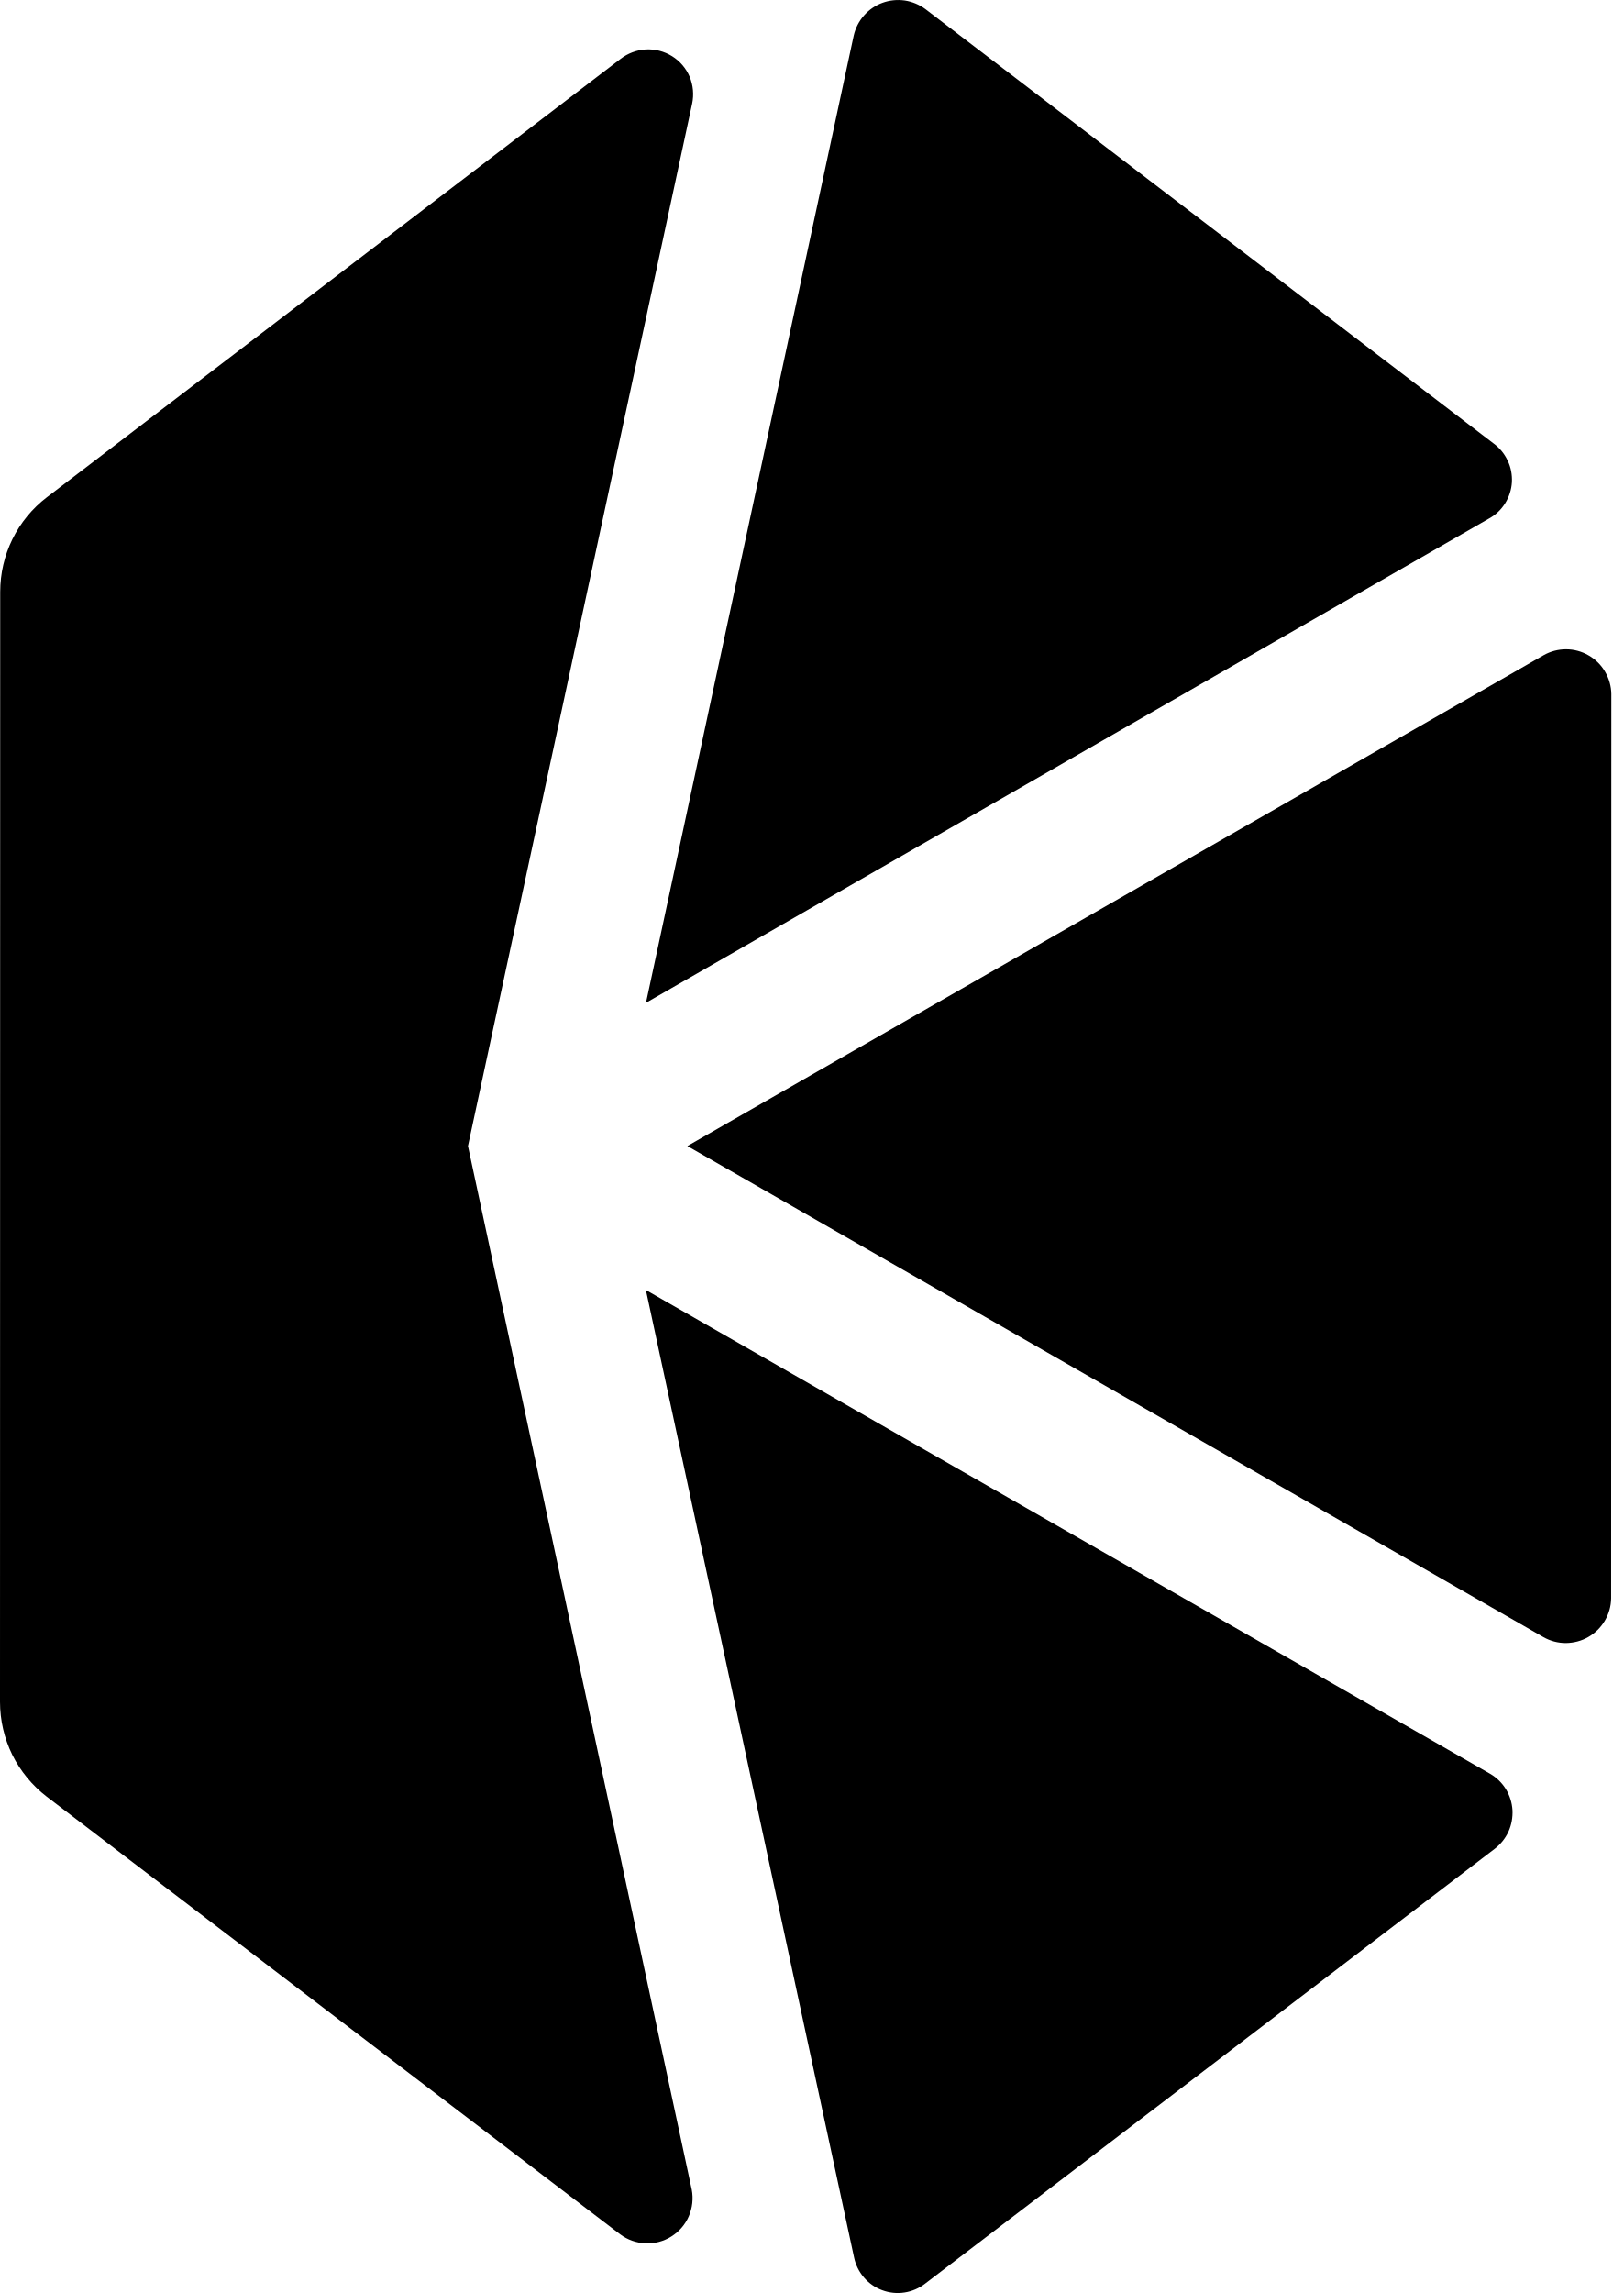
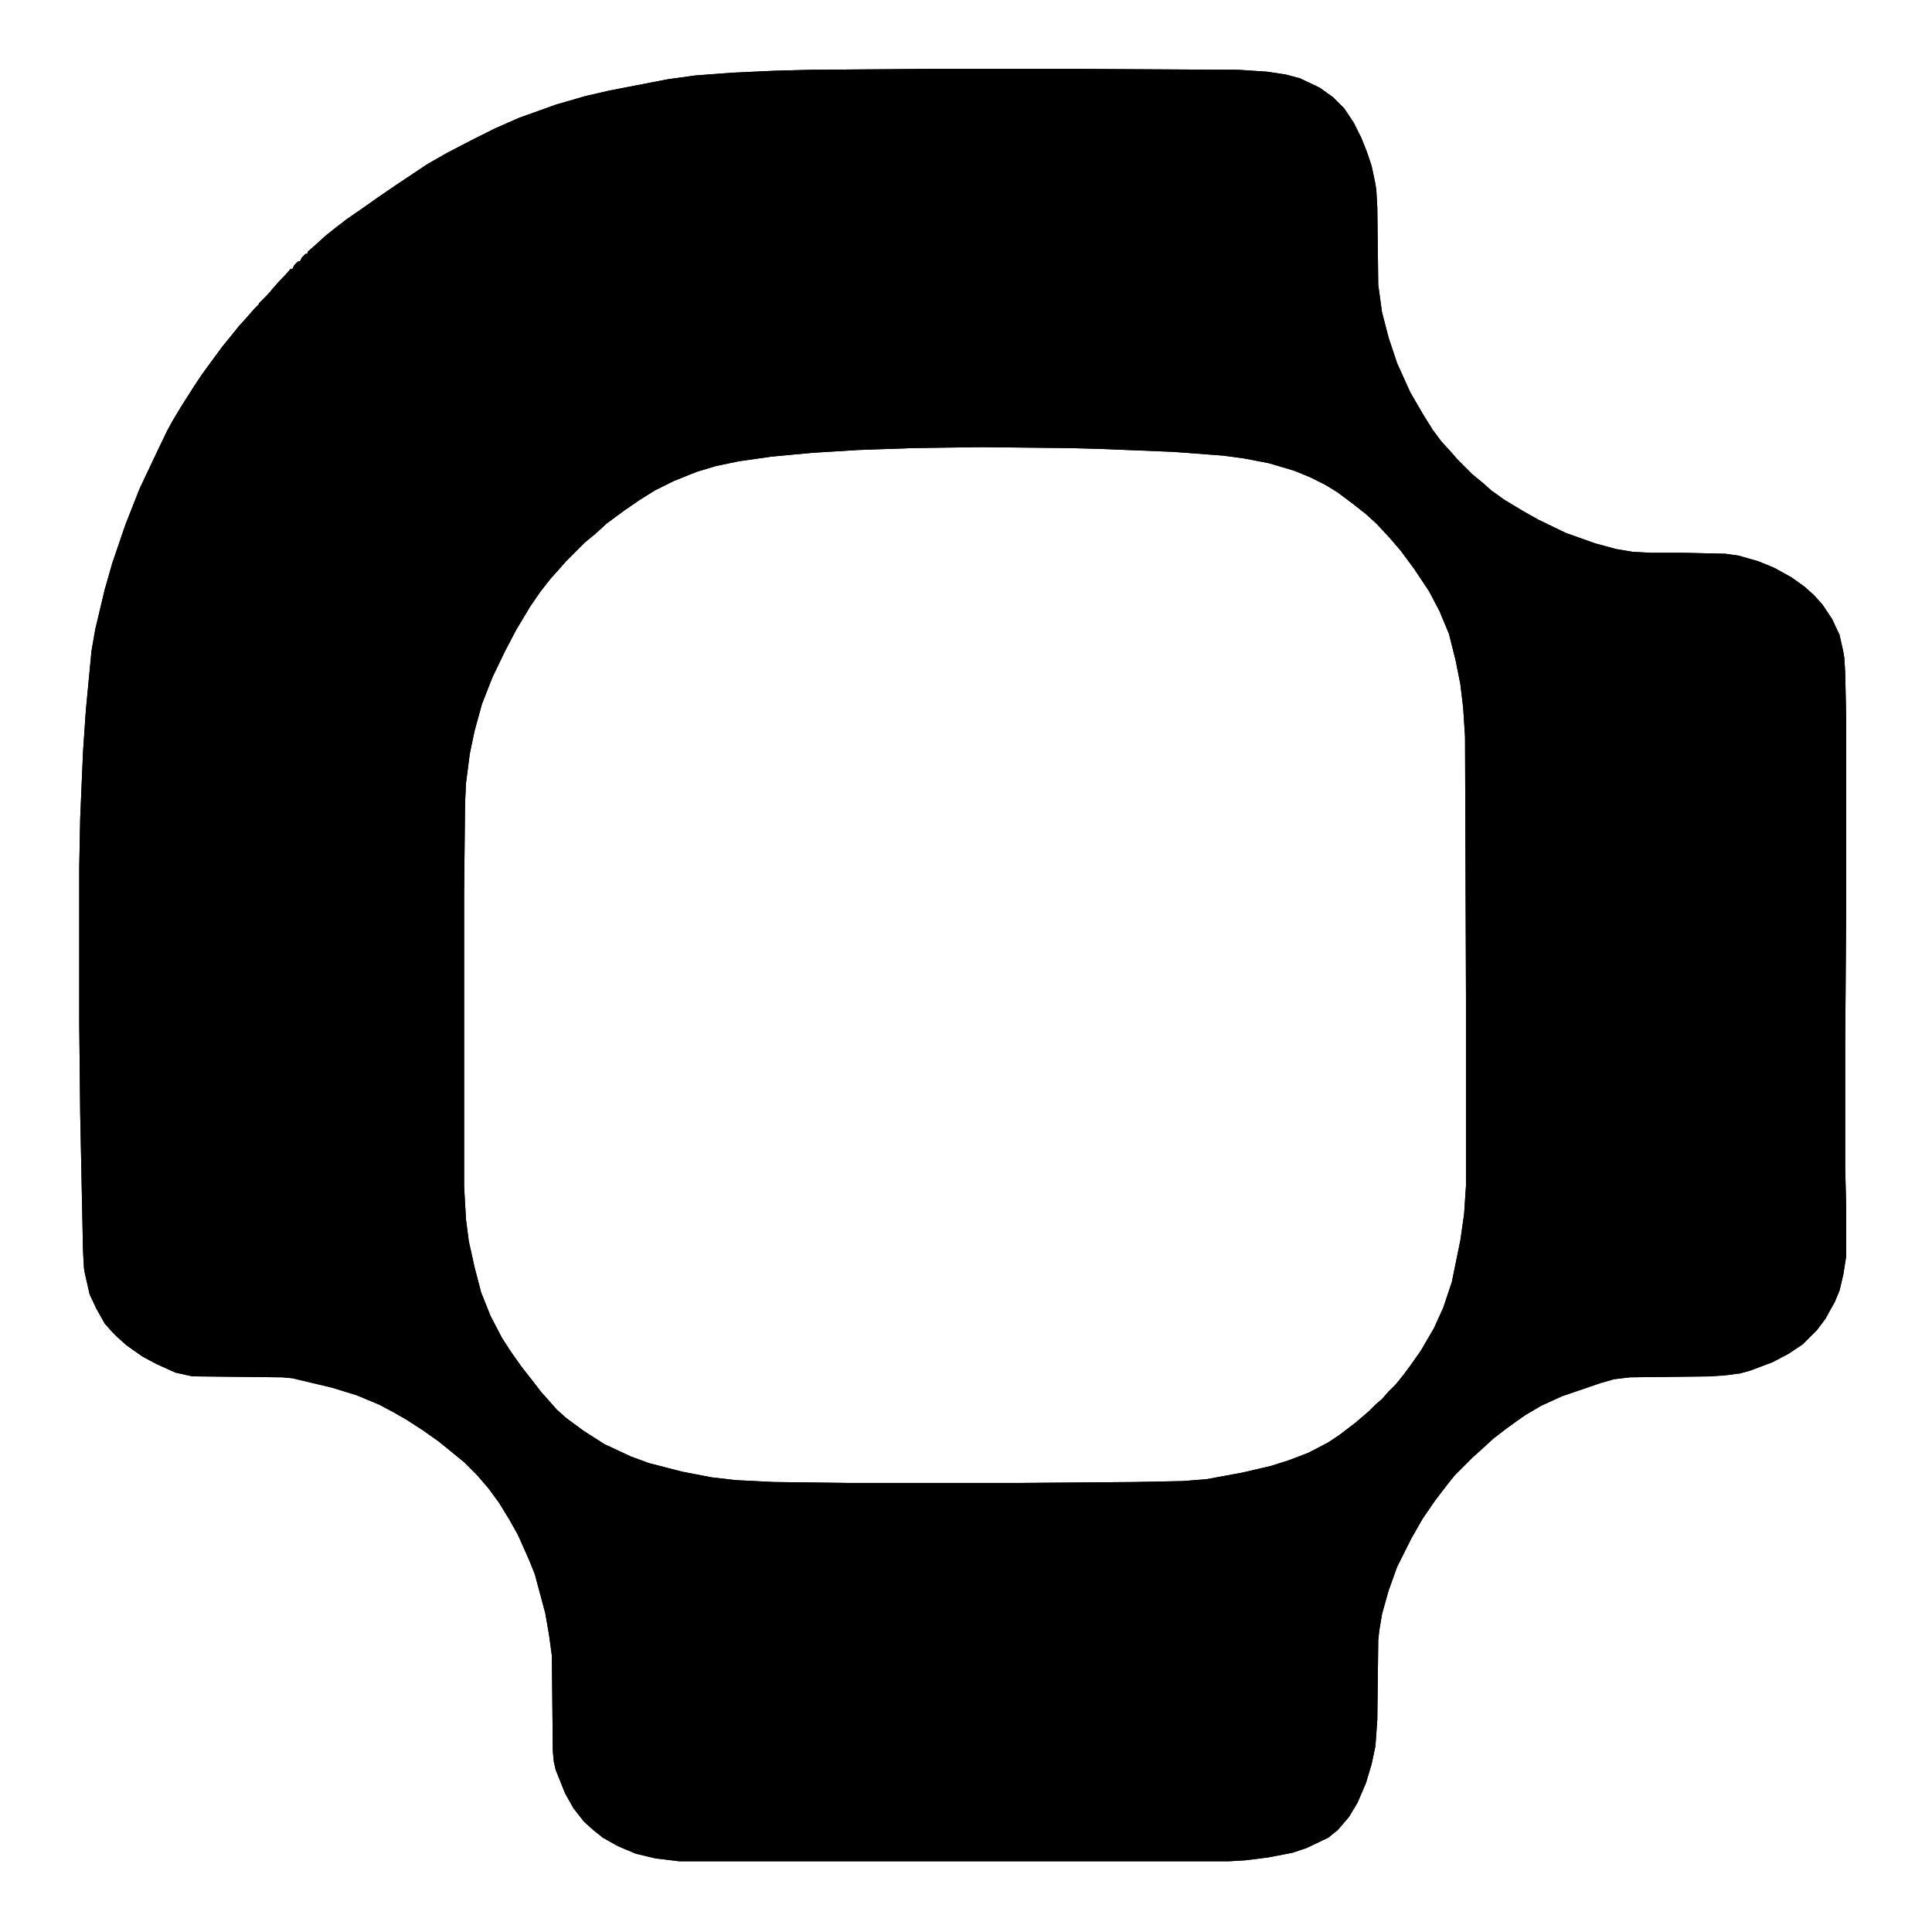
- <svg xmlns="http://www.w3.org/2000/svg" width="17" height="24" viewBox="0 0 17 24" fill="currentcolor">
-   <path d="M7.196 11.995L16.158 17.135C16.23 17.176 16.311 17.197 16.393 17.197C16.476 17.196 16.557 17.175 16.628 17.134C16.7 17.093 16.759 17.034 16.801 16.963C16.843 16.892 16.866 16.812 16.867 16.729L16.869 7.264C16.868 7.182 16.845 7.101 16.803 7.03C16.762 6.959 16.702 6.9 16.63 6.859C16.559 6.818 16.478 6.796 16.395 6.796C16.313 6.796 16.232 6.817 16.16 6.858L7.196 11.995Z" fill="currentCollor" />
-   <path d="M15.638 4.643L9.688 0.095C9.625 0.048 9.55 0.017 9.472 0.005C9.393 -0.006 9.313 0.002 9.239 0.029C9.164 0.056 9.098 0.102 9.045 0.162C8.993 0.221 8.956 0.293 8.938 0.37L6.763 10.496L15.589 5.427C15.658 5.389 15.715 5.335 15.757 5.268C15.798 5.202 15.823 5.127 15.828 5.048C15.832 4.97 15.818 4.892 15.784 4.822C15.751 4.751 15.701 4.689 15.638 4.643Z" fill="currentCollor" />
-   <path d="M9.684 23.903L15.649 19.35C15.71 19.303 15.76 19.241 15.792 19.171C15.824 19.1 15.838 19.022 15.834 18.945C15.829 18.867 15.805 18.792 15.765 18.726C15.724 18.66 15.668 18.605 15.601 18.566L6.762 13.502L8.941 23.627C8.957 23.705 8.993 23.777 9.044 23.837C9.096 23.898 9.162 23.944 9.236 23.971C9.311 23.999 9.391 24.007 9.469 23.995C9.548 23.983 9.622 23.951 9.684 23.903Z" fill="currentCollor" />
-   <path d="M4.899 11.995L7.246 1.085C7.266 0.991 7.257 0.892 7.22 0.803C7.182 0.714 7.118 0.639 7.036 0.588C6.954 0.537 6.858 0.512 6.761 0.517C6.665 0.523 6.572 0.558 6.496 0.617L0.49 5.205C0.338 5.321 0.215 5.471 0.13 5.643C0.046 5.814 0.002 6.003 0.002 6.195L1.99254e-06 17.813C-0 18.005 0.044 18.194 0.128 18.366C0.213 18.537 0.336 18.687 0.488 18.804L6.493 23.386C6.569 23.443 6.661 23.476 6.757 23.48C6.852 23.485 6.947 23.46 7.028 23.409C7.109 23.358 7.173 23.285 7.211 23.197C7.249 23.109 7.26 23.012 7.242 22.918L4.899 11.995Z" fill="currentCollor" />
+ <svg xmlns="http://www.w3.org/2000/svg" width="1280" height="1280" viewBox="0 0 2048 2048" fill="currentcolor">
+   <path fill="currentCollor" d="M988 73h148l177 1 30 2 20 3 15 4 21 10 14 10 12 12 10 15 8 16 6 15 5 15 4 19 1 7 1 18 1 82 4 29 7 27 9 27 14 31 14 24 10 16 9 12 10 11 7 8 16 16 11 9 9 8 14 10 20 12 16 9 29 14 31 11 22 6 18 3 20 1h34l44 1 14 2 21 6 17 7 18 10 14 10 10 9 9 10 10 15 8 17 4 18 1 6 1 16 1 47v208l-1 138v133l1 39v54l-3 19-4 17-5 12-10 18-9 12-15 15-15 10-17 9-24 9-11 3-15 2-16 1-85 1-17 2-14 4-41 14-22 10-17 10-10 7-11 8-13 10-12 11-10 9-19 19-8 10-13 17-13 19-12 21-15 30-9 25-7 25-3 18-1 10-1 84-2 28-4 19-6 20-9 21-9 15-12 14-10 8-23 11-15 5-26 5-24 3-17 1H720l-25-3-21-5-19-8-16-9-10-8-10-9-11-14-9-16-10-25-2-9-1-11-1-101-3-22-4-23-11-41-6-15-12-27-9-16-11-18-11-15-12-14-14-14-11-9-16-13-17-12-17-11-14-8-15-8-24-10-26-8-42-10-11-1-95-1-18-4-20-9-15-8-17-12-10-9-5-5-8-9-9-16-7-15-5-22-1-6-1-18-3-146-1-95V919l1-51 3-71 3-44 6-63 4-23 10-42 8-28 14-41 15-38 17-36 12-25 6-11 9-15 14-22 8-12 8-11 14-19 9-11 8-10 9-10 7-8 14-15 13-15 10-10 2-3h2l2-4 4-4h2l2-4 4-4h2v-2l8-7 11-10 10-8 13-10 16-11 17-12 19-13 33-22 21-12 27-14 24-12 25-11 39-14 31-9 26-6 62-12 29-4 40-3 44-2 37-1zm52 401l-73 1-57 2-49 3-43 4-35 5-24 5-20 6-25 10-20 10-16 10-16 11-19 14-12 11-11 9-20 20-7 8-9 10-11 14-11 16-15 25-12 23-13 27-11 28-8 29-5 24-4 31-1 21-1 94v313l2 35 3 23 6 27 7 27 10 25 12 23 9 14 12 17 11 14 10 13 9 10 7 8 10 9 19 14 22 14 28 13 19 7 35 9 31 6 26 3 40 2 80 1h181l122-1 51-1 25-2 38-7 30-7 19-6 21-8 21-11 12-8 17-13 14-12 7-7 7-6 7-8 8-8 8-10 6-8 12-17 14-24 10-22 9-27 9-44 4-28 2-30v-199l-1-277-2-31-3-25-5-25-7-28-10-24-11-21-16-24-14-19-12-14-14-15-11-10-14-11-16-12-13-8-16-8-17-7-27-8-26-5-22-3-53-4-74-3-36-1z" />
+   <path fill="currentCollor" d="M944 472h120l139 1 29 1 41 3 38 5 33 6 21 5 21 8 21 10 12 8 11 8 11 9 14 12 29 29 7 9 9 11 11 15 12 20 7 12 10 25 4 15 4 20 7 40 2 23 1 30 1 52 1 84v149l-1 125-2 64-2 26-5 23-4 13-4 24-5 17-9 22-12 23-11 18-7 9-8 11-8 9-7 8-16 17-15 15-8 7-11 9-17 12-16 8-21 9-23 7-26 5-19 5-23 4-22 2-29 1h-167l-229-1-40-1-31-2-20-3-27-7-26-5-15-6-29-13-16-9-12-8-13-10-14-12-14-14-7-9-11-13-13-18-13-20-9-16-10-23-6-18-9-35-5-21-3-19-2-21-1-18-1-36V930l1-48 2-39 4-34 6-29 10-38 7-20 12-30 12-24 16-27 13-19 9-10 7-8 3-4h2l2-4 36-36 22-18 17-11 18-11 12-7 28-12 20-7 22-5 40-6 23-4 24-3 51-3zm96 2l-73 1-57 2-49 3-43 4-35 5-24 5-20 6-25 10-20 10-16 10-16 11-19 14-12 11-11 9-20 20-7 8-9 10-11 14-11 16-15 25-12 23-13 27-11 28-8 29-5 24-4 31-1 21-1 94v313l2 35 3 23 6 27 7 27 10 25 12 23 9 14 12 17 11 14 10 13 9 10 7 8 10 9 19 14 22 14 28 13 19 7 35 9 31 6 26 3 40 2 80 1h181l122-1 51-1 25-2 38-7 30-7 19-6 21-8 21-11 12-8 17-13 14-12 7-7 7-6 7-8 8-8 8-10 6-8 12-17 14-24 10-22 9-27 9-44 4-28 2-30v-199l-1-277-2-31-3-25-5-25-7-28-10-24-11-21-16-24-14-19-12-14-14-15-11-10-14-11-16-12-13-8-16-8-17-7-27-8-26-5-22-3-53-4-74-3-36-1z" />
+   <path fill="currentCollor" d="M273 324v3l-13 15-9 12-10 12-6 8-8 10-9 12-10 15-10 16-13 22-21 42-13 29-14 36-13 38-10 35-13 56-1 6-3 63-6 103-3 62-1 37v128l2 101 3 105 2 39 3 32 4 15 10 21 7 9 4 4v2l4 2 9 7 11 7 12 7 19 10 14 7 22 4h80l23 2 23 5 33 10 19 7 20 9 20 11 15 10 25 17 14 11 10 9 8 7 11 11 11 14 12 17 10 16 11 21 8 19 9 27 8 31 4 20 2 20 1 20 1 73 2 26 5 19 8 17 7 11 11 12 7 7 14 10 9 6 12 6 6 4 13 3 14 2 13 1 38 1h525l57-1 20-2 15-3 9-4 24-13 11-9 9-8 1-2h2l2-4 6-9 8-16 8-20 6-21 2-11 2-96 2-22 4-23 9-32 8-20 13-27 14-24 16-24 11-14 14-15 5-5h2v-2l7-6h2v-2l14-11 8-6 10-7 24-16 16-8 20-9 29-10 16-6 20-4 22-1 94 1v1l-24 2-85 1-17 2-14 4-41 14-22 10-17 10-10 7-11 8-13 10-12 11-10 9-19 19-8 10-13 17-13 19-12 21-15 30-9 25-7 25-3 18-1 10-1 84-2 28-4 19-6 20-9 21-9 15-12 14-10 8-23 11-15 5-26 5-24 3-17 1H720l-25-3-21-5-19-8-16-9-10-8-10-9-11-14-9-16-10-25-2-9-1-11-1-101-3-22-4-23-11-41-6-15-12-27-9-16-11-18-11-15-12-14-14-14-11-9-16-13-17-12-17-11-14-8-15-8-24-10-26-8-42-10-11-1-95-1-18-4-20-9-15-8-17-12-10-9-5-5-8-9-9-16-7-15-5-22-1-6-1-18-3-146-1-95V919l1-51 3-71 3-44 6-63 4-23 10-42 8-28 14-41 15-38 17-36 12-25 6-11 9-15 14-22 8-12 8-11 14-19 9-11 8-10 9-10 7-8zM988 73h148l177 1 30 2 20 3 15 4 21 10 14 10 12 12 10 15 8 16 6 15 5 15 4 19 1 7 1 18 1 82 4 29 7 27 9 27 14 31 14 24 10 16 9 12 10 11 7 8 16 16 11 9 9 8 14 10 20 12 16 9 29 14 31 11 22 6 18 3 20 1h34l44 1 14 2 21 6 17 7 18 10 14 10 10 9 9 10 10 15 8 17 4 18 1 6 1 16 1 47v208l-1 138v133l1 39v54l-3 19-4 17-5 12-10 18-9 12-15 15-15 10-17 9-24 9-11 3h-6l4-2 13-5 16-7 14-8 18-12 10-8 13-13 7-9 9-15 5-13 2-12 1-16v-68l-1-36v-191l1-206V734l-1-46-1-11-8-16-7-11-9-11-10-10-14-10-23-12-34-13-9-2-20-2-21-1-68-1-14-2-21-6-32-11-34-16-16-9-18-11-13-10-10-9-8-7-27-27-13-17-10-15-10-17-13-25-11-26-9-28-5-21-2-12-2-25-1-34-1-57-4-18-10-28-8-18-10-17-9-11-11-10-16-10-15-7-23-3-40-2-49-1H953l-147 2-65 2-21 3-41 10-15 3-11 1-17 4-33 10-15 4-41 15-38 17-19 10-22 12-20 12-15 10-16 10-16 11-34 24-12 9-11 9-11 10-8 7-7 7-8 7-10 10-7 8-7 6 2-4 12-13 8-9h2l2-4 4-4h2l2-4 4-4h2v-2l8-7 11-10 10-8 13-10 16-11 17-12 19-13 33-22 21-12 27-14 24-12 25-11 39-14 31-9 26-6 62-12 29-4 40-3 44-2 37-1z" />
+   <path fill="currentCollor" d="M94 822h1v16l-1 19-2 81-1 72v27l2 102 1 77 1 36 1 70 1-3h2l2 8 3 27v7l1 4 1 10 2 5 1 5v3h2l5 10 4 2 10 9 2 6 5 2v2l5 2 6 5 26 13 8 2 16 6 17 4 9 1 78 2 15 1v1l9 2 2-1 9 2 7 2 13 4 16 5 24 9 10 4 20 10 13 7v2l5 1 4 3 4 1v2l8 4 3 2v3l4 1 5 3 9 5v2l5 2 6 5 7 8 9 7 6 7 7 8 7 11 2 1 3 5 9 9 3 6 4 7 5 8 5 12v2h2l1 5 3 3 1 10 2 1 2 7-1 5 9 26 3 12 4 13 2 9 3 12 2 34v44h1l2 32 3 10 3 16-1 3 4 24 8 15v2h3l6 7 4 3v2l4 2v2l4 2 9 8v2l2 1v2h2v2l7 2 15 9v2l16 4 18 2 10 1 1 1 19 1h27l61-1h188l271 1 53-1v-1h18l14-3 20-9 13-8 11-9 11-11 7-10 8-15 4-13 6-18 2-10 1-13 1-57 2-25 1-12 2-12 3-22 4-22 2-5h2l2-11 6-17 8-19 12-22 11-18 10-15 1 3-11 18-13 23-11 23-8 21-8 29-4 23-2 22-2 96-4 19-8 24-8 18-9 15-4 5h-2l-2 4-11 10-10 7-22 12-9 4-15 3-20 2-57 1H750l-38-1-18-2-14-2-10-3-9-6-10-5-16-11-12-11-8-8-7-10-10-19-5-17-2-13-1-18-1-73-2-32-4-24-6-24-8-27-8-21-12-25-12-20-11-15-11-14-9-10-9-9-8-7-15-12-22-15-15-10-15-9-16-8-17-8-30-10-23-7-20-4-23-2h-81l-21-4-21-11-12-6-19-11-12-9-5-4-7-8-7-11-8-17-4-15-3-32-2-39-4-148-1-58V956l1-37 3-62 1-3 2-31z" />
+   <path fill="currentCollor" d="M953 77h307l49 1 40 2 23 3 17 8 11 7 14 12 8 9 9 15 8 16 8 21 6 18 3 14 1 57 1 34 2 25 5 25 8 27 8 21 11 24 10 19 8 13v2h-3l-7-8v-3l-3-1-2-5h-2l-6-12-2-5-7-14v-3h-2l-6-14-6-19-2-15-1-10-5-31-1-15-2-6-1-10-1-54-3-20-2-10-6-20-6-17-7-14-6-9-4-7-5-9-3-3v-2l-4-2v-2l-4-2-8-6-14-8-6-2-11-2-9-3-9-2-4-2-12-1h-57l-19 2-43 1h-208l-7 1h-21l-9-1-4 1h-47l-22-1-48 1-36 2-43 1-18 4-12 1-16 1-10 1v-2l-9-1-26 6-40 9-36 10-29 10-36 15-28 13-23 12-27 16-13 8-18 11-33 23-14 10-8 6-13 10-12 11-11 10h-2l-2 4-8 7-22 22-7 8-24 26-7 8-4 3 1-4 2-5 10-11 4-5 2-5 10-10 8-7 9-10 14-14 8-7 7-7 11-9 9-8 13-10 20-14 17-12 27-18 19-12 13-8 26-15 36-18 27-12 45-16 23-6 26-8 15-3h8l42-10 17-4 16-2 65-2 61-1zM1583 528l5 2 10 7 24 14 31 15 19 7 31 10 13 3 9 1 68 1 32 2 14 2 15 5 27 11 19 10 11 8 10 9 7 7 10 14 10 18 1 3 1 11 1 46v101l-1 206v191l1 36v68l-2 23-4 14-9 16-6 8-4 1 2-4 4-6 1-6 5-8 2-9h2v-6l1-1 1-12 2-9 2-26v-32l-1-52-2-39v-89l1-100 1-221h1v-52l-1-35-3-3-3-5v-3h-2l-4-8v-2h-2l-2-4v-3l-3-1-6-11-3-5v-2h-2l-7-9-11-8-4-3v-2l-6-2-1-3h-3v-2l-4-1-11-4-19-6-12-2h-14l-5-1-13-1-37-1-19-1-10-4-24-3-39-9-12-6-16-6-21-10-8-5-16-8-13-10-2-1v-2l-5-2z" />
+   <path fill="currentCollor" d="M1503 1440l1 3-8 11-18 22-8 8-7 8-9 9h-2v2l-8 7-6 5h-2v2l-10 7-11 8-21 12-16 7-23 8-23 6-31 6-14 2-8 2-17 3h-36l-16 2-22 1h-28l-34-1H817l-3-1h-15l-23 1-18-3-2-3-5-1v-2h-8l-10-2-22-1-6-1v-2h-3v-2l-8-1-8-4-16-5-8-2-10-4v-2h-2v-2h-2v-3l-4-1-7-3v-2l-4-1-3-1v-2l-6-1-5-5-1-3 5 2 13 8 15 8 23 10 15 6 35 7 23 6 25 3 21 1 40 1 229 1h167l29-1 29-3 25-5 19-5 20-4 20-6 26-11 14-8 18-13 13-12 8-7 17-17 7-8 9-10 7-8 10-14zM1514 1587l1 3-11 18-13 23-11 23-8 21-8 29-4 23-2 22-2 96-4 19-8 24-8 18-9 15-4 5h-2l-2 4-11 10-10 7-22 12-9 4-15 3-20 2-57 1H750l-38-1-27-3v-1h16l-6-1v-1l18 1 1 1 19 1h27l61-1h188l271 1 53-1v-1h18l14-3 20-9 13-8 11-9 11-11 7-10 8-15 4-13 6-18 2-10 1-13 1-57 2-25 1-12 2-12 3-22 4-22 2-5h2l2-11 6-17 8-19 12-22 11-18z" />
+   <path fill="currentCollor" d="M915 470h248l59 1 27 1 35 3h6v2l19 1 6 1v2h10l16 4 13 2 4 2 14 3 16 5 23 11v2l6 2 7 4v2l4 1 14 10 9 6 17 17 6 7 2 1v2l4 2 8 9 3 2v2l2 1 3 4 3 1 2 5 10 13 4 8 2 6-1 2 15 25 7 16 5 11 3 10 2 3 2 14 2 5 2 13 2 5 3 20 1 16v79l-1 15h-1l-1-52-1-30-3-30-6-33-6-29-9-24-8-16-9-15-10-15-10-13-11-13-7-8-26-26-10-8-13-11-9-6-14-9-21-10-23-8-32-7-31-5-36-4-30-2-29-1-139-1H944l-39 1-51 3-36 5-36 6-19 3-18 4-25 9-23 10-24 14-27 18-14 12-12 11-29 29-7 8-9 10-8 10-8 12-3 1 2-4 6-9 10-13 9-11 11-12 9-9 5-6 8-7 8-8 14-11 5-4 1-2h3l1-3 8-4 3-1v-2l8-4 4-4 7-2v-2l3-2h4v-2l7-3h3v-2l10-5 7-3 11-4 27-9 42-8 41-7 27-3 28-2zM94 822h1v16l-1 19-2 81-1 72v27l2 102 1 77 1 36 1 70 1-3h2l2 8 3 27v7l1 4 1 10 2 5 1 5v3h2l5 10 4 2 10 9 2 6 5 2v2l5 2 3 3-6-2-14-11-7-7-5-7h-3l-10-21-4-15-3-32-2-39-4-148-1-58V956l1-37 3-62 1-3 2-31z" />
+   <path fill="currentCollor" d="M554 641l1 3-16 28-11 22-13 34-5 14-5 19-8 32-4 24-3 26-2 39-1 48v287l1 36 2 29 3 23 5 24 8 30 6 21 11 26 1 4-3-3-2-6-2-1-5-6-1-9-4-11h-2v-2h-2l-2-5-3-8-3-9-2-12-2-16 1-2-4-23-3-41-1-1-1-15-1-78v-120l1-113 1-13 1-41 2-31v-10l1-13 4-28 3-9 6-28 6-20 9-24 9-21 10-19 11-19z" />
+   <path fill="currentCollor" d="M1948 688h2l1 46v101l-1 206v191l1 36v68l-2 23-4 14-9 16-6 8-4 1 2-4 4-6 1-6 5-8 2-9h2v-6l1-1 1-12 2-9 2-26v-32l-1-52-2-39v-89l1-100 1-221h1z" />
+   <path fill="currentCollor" d="M738 81l4 1v2l-25 5-70 16-25 6-28 8-26 9-36 15-28 13-23 12-27 16-13 8-18 11-33 23-14 10-8 6-13 10-12 11-11 10h-2l-2 4-8 7-22 22-7 8-24 26-7 8-4 3 1-4 2-5 10-11 4-5 2-5 10-10 8-7 9-10 14-14 8-7 7-7 11-9 9-8 13-10 20-14 17-12 27-18 19-12 13-8 26-15 36-18 27-12 45-16 23-6 26-8 15-3h8l42-10 17-4z" />
+   <path fill="currentCollor" d="M1374 493l12 3 17 8 8 4v2l6 2 7 4v2l4 1 14 10 9 6 17 17 6 7 2 1v2l4 2 8 9 3 2v2l2 1 3 4 3 1 2 5 10 13 4 8 2 6-1 2 15 25 7 16 5 11 3 10 2 3 2 14 2 5 2 13 2 5 3 20 1 16v79l-1 15h-1l-1-52-1-30-3-30-6-33-6-29-9-24-8-16-9-15-10-15-10-13-11-13-7-8-26-26-10-8-13-11-9-6-14-9-21-10-9-4-4-3z" />
+   <path fill="currentCollor" d="M1514 1587l1 3-11 18-13 23-11 23-8 21-8 29-4 23-2 22-2 96-4 19-8 24-8 18-9 15-4 5h-2l-2 4-11 10-10 7-22 12-6 3h-8l3-2 20-9 13-8 11-9 11-11 7-10 8-15 4-13 6-18 2-10 1-13 1-57 2-25 1-12 2-12 3-22 4-22 2-5h2l2-11 6-17 8-19 12-22 11-18z" />
+   <path fill="currentCollor" d="M94 822h1v16l-1 19-2 81-1 72v27l1 142-2 1-2-39-1-40-1-17V956l1-37 3-62 1-3 2-31z" />
+   <path fill="currentCollor" d="M112 1396l5 5 9 10 13 10 22 12 13 6 8 2 16 6 17 4 9 1 78 2 15 1v1l9 2 2-1 9 2 7 2 13 4 16 5 16 6 2 1v2l10 3 16 8 18 10 12 8 13 9 19 14 14 11 22 22h-3l-15-15-8-7-15-12-22-15-15-10-15-9-16-8-17-8-30-10-23-7-20-4-23-2h-81l-21-4-21-11-12-6-19-11-12-9-5-4-7-8-3-4z" />
+   <path fill="currentCollor" d="M257 345v3l3 1-9 11-8 10-6 8-4 2-2 5-8 11h-2l-2 4-13 21-9 14-11 19-8 16-10 21-7 15-6 13-4 10-6 14-6 15-7 20-9 29-8 28-4 16-5 26-4 16h-1v-13l14-59 12-39 13-37 14-34 14-30 18-36 9-15 11-17 10-16 9-11 8-11 6-7 10-13z" />
+   <path fill="currentCollor" d="M391 1477l12 4 16 8 21 11v2l5 1 4 3 4 1v2l8 4 3 2v3l4 1 5 3 9 5v2l5 2 6 5 7 8 9 7 6 7 7 8 7 11 2 1 3 5 9 9 3 6 4 7 5 8 5 12v2h2l1 5 3 3 1 10 2 1 2 7-1 5 2 9-2-1-7-19-11-24-10-18-11-16-8-11-9-11-1-4-22-22-20-15-18-13-15-10-17-10-16-8-14-6zM1853 1446h6v2l-11 5-10 3h-100l-17 1-24 5-17 7-27 9-26 12-15 9-16 11-10 7-13 10-7 6h-2v2l-7 6-2-1 12-12 17-13 4-3h3l1-3 4-1 1-2 11-8h2l2-2 14-8 33-15 7-1 1-2 13-5 7-2 14-5 25-5 19-2h78l17-2z" />
+   <path fill="currentCollor" d="M1503 1440l1 3-8 11-18 22-8 8-7 8-9 9h-2v2l-8 7-6 5h-2v2l-10 7-11 8-21 12-16 7-23 8-23 6-31 6-30 4h-14l1-2 29-3 25-5 19-5 20-4 20-6 26-11 14-8 18-13 13-12 8-7 17-17 7-8 9-10 7-8 10-14z" />
+   <path fill="currentCollor" d="M1948 688h2l1 46v101l-1 172h-1l-1-8h-1V778h1zM1515 619h2l8 13 6 10 7 16 5 11 3 10 2 3 2 14 2 5 2 13 2 5 3 20 1 16v79l-1 15h-1l-1-52-1-30-3-30-6-33-6-29-9-24-8-16-9-15zM1458 319h2l5 25 8 27 8 21 11 24 10 19 8 13v2h-3l-7-8v-3l-3-1-2-5h-2l-6-12-2-5-7-14v-3h-2l-6-14-6-19-2-15-1-10-3-17z" />
+   <path fill="currentCollor" d="M105 677h1v9l-2 8-1 15-1 32-1 17-1 35-2 26h-2v5l-2-1-2 31h-1v-17l5-83 3-63 1-6 2 3z" />
+   <path fill="currentCollor" d="M618 1521l5 2 13 8 15 8 23 10 15 6 35 7 23 6 25 3 2 2h-15l-20-3-20-2h-8l-6-1v-2h-3v-2l-8-1-8-4-16-5-8-2-10-4v-2h-2v-2h-2v-3l-4-1-7-3v-2l-4-1-3-1v-2l-6-1-5-5z" />
+   <path fill="currentCollor" d="M1558 1244h1v25l-2 31-3 14-3 16-3 11-4 20-5 16-9 22-9 17-6 11-7 11-4 4h-3l2-4 9-14 12-22 7-15 6-15 5-19 3-20 6-21 3-15 2-26 1-26z" />
+   <path fill="currentCollor" d="M166 490l1 2-11 26-6 13-8 20-7 19-6 17-10 34-4 14-4 16-5 26-4 16h-1v-13l14-59 12-39 13-37 14-34 2-4 3-3 6-13z" />
+   <path fill="currentCollor" d="M554 641l1 3-16 28-11 22-13 34-5 14-5 19-8 32-2 6-2 2 1-12 7-33 6-20 9-24 9-21 10-19 11-19z" />
+   <path fill="currentCollor" d="M487 1271h2l3 28 5 25 11 43 7 21 9 20-1 2-4-7v-2l-2-1-5-6-1-9-4-11h-2v-2h-2l-2-5-3-8-3-9-2-12-2-16 1-2-4-23-1-13z" />
+   <path fill="currentCollor" d="M751 1572h42l10 1v2h195v1l-139 1-46 1-14 1-23 1-18-3-2-3-5-1z" />
+   <path fill="currentCollor" d="M1583 528l5 2 10 7 24 14 31 15 19 7 31 10v2l7 1v1l-15-1-17-4-12-6-16-6-21-10-8-5-16-8-13-10-2-1v-2l-5-2z" />
+   <path fill="currentCollor" d="M1454 1831h1v20l-5 19-6 18-8 18-9 15-4 5h-2l-2 4-11 10-10 7-22 12-6 3h-8l3-2 20-9 13-8 11-9 11-11 7-10 11-21 9-24 5-17z" />
+   <path fill="currentCollor" d="M112 1396l5 5 9 10 13 10 22 12 27 12 15 5 16 3 14 1-1 2-20 1-21-4-21-11-12-6-19-11-12-9-5-4-7-8-3-4z" />
+   <path fill="currentCollor" d="M1853 1446h6v2l-11 5-10 3h-73l-15-2v-1l73-2 17-2z" />
+   <path fill="currentCollor" d="M1395 1540h3v2l-17 8-26 9-23 6-31 6-30 4h-14l1-2 29-3 25-5 19-5 20-4 20-6z" />
+   <path fill="currentCollor" d="M541 1438l4 4 9 13 8 10 11 13 7 9 14 14 11 9 13 10-1 2-5-2-9-7-1-3-4-2-1-2-5-3-9-10-11-9-6-7-4-5-9-6-7-13-5-8z" />
+   <path fill="currentCollor" d="M1514 1587l1 3-11 18-13 23-11 23-8 21-6 21-3 6-1-4 7-27 8-20 8-16 13-24 10-15z" />
+   <path fill="currentCollor" d="M644 544h2l-2 4-11 9-13 12-29 29-7 8-9 10-8 10-8 12-3 1 2-4 6-9 10-13 9-11 11-12 9-9 5-6 8-7 8-8 14-11z" />
+   <path fill="currentCollor" d="M1947 1337h3v15l-3 15-5 12-10 16-3 3h-3l2-4 4-6 1-6 5-8 2-9h2v-6l1-1 1-12z" />
+   <path fill="currentCollor" d="M393 1480l6 1 17 8 19 11 12 8 13 9 19 14 14 11 22 22h-3l-15-15-8-7-15-12-22-15-15-10-15-9-16-8-13-6z" />
+   <path fill="currentCollor" d="M770 487h5l-1 2-26 5-20 7-24 10-16 8-18 11-23 15-3-2h3l1-3 8-4 3-1v-2l8-4 4-4 7-2v-2l3-2h4v-2l7-3h3v-2l10-5 7-3 11-4 27-9z" />
+   <path fill="currentCollor" d="M127 588l1 3-7 23-6 21-4 16-5 26-4 16h-1v-13l14-59 9-30h2z" />
+   <path fill="currentCollor" d="M1858 600l6 1 19 8 20 11 13 10 12 12 10 14 10 18-1 4-1-4h-2l-8-16-7-10-9-10-13-11-11-7-12-7-26-12z" />
+   <path fill="currentCollor" d="M611 1911l3 3 9 11 11 10 16 10 9 5 12 6 14 4 20 4v1l-25-1-10-3-9-6-10-5-16-11-12-11-8-8-4-6z" />
+   <path fill="currentCollor" d="M257 345v3l3 1-9 11-8 10-6 8-4 2-2 5-8 11h-2l-2 4-3 4-2-1 3-7 10-13 8-10 10-13 9-11z" />
+   <path fill="currentCollor" d="M1948 1232h2l1 36v68l-3 2-2-6 1-5 1-16z" />
+   <path fill="currentCollor" d="M691 1557h7l26 5 23 6 25 3 2 2h-15l-20-3-24-5-22-6z" />
+   <path fill="currentCollor" d="M1368 84h7l17 9 11 7 15 14 9 13 7 12 3 7-1 3-9-17-10-13-11-12-14-11-17-9-7-2z" />
+   <path fill="currentCollor" d="M353 253l1 3-5 5-10 9h-2v2l-4 1-1 4-3 1v2l-5 3-7 8h-2l-2 4-8 7-16 16-2-1 9-9 7-8 23-23 8-7 16-15z" />
+   <path fill="currentCollor" d="M338 1460l9 2 23 7 19 7 2 1v2h2v2l-10-3-24-8-23-7v-2z" />
+   <path fill="currentCollor" d="M1924 1399v3l-6 8-8 8-17 12-18 11-7 1 4-3 17-10 14-10 10-9z" />
+   <path fill="currentCollor" d="M166 490l1 2-11 26-6 13-4 10h-2l4-16 8-18 3-3 6-13z" />
+   <path fill="currentCollor" d="M1947 1353h1l-1 14-5 12-10 16-3 3h-3l2-4 12-20 4-10z" />
+   <path fill="currentCollor" d="M1476 1657l1 4-8 24-3 11-3 6-1-4 7-27 5-12z" />
+   <path fill="currentCollor" d="M1536 484l7 6 27 27-2 1-8-4-3-5-2-5-4-2-6-4-3-4 1-2h-2v-2h-2l-3-4z" />
+   <path fill="currentCollor" d="M1442 1506l2 1-7 7-1 3-10 7-11 8-15 9-3-1 4-3 16-10 13-10z" />
+   <path fill="currentCollor" d="M690 1556l3 1 3 2 32 8v1h-17l-6-1v-2h-3v-2l-8-1-6-4z" />
+   <path fill="currentCollor" d="M1661 571l8 1 34 11v2l7 1v1l-9-1-33-11-7-3z" />
+   <path fill="currentCollor" d="M468 1524l4 2 16 12 10 9 17 17h-3l-15-15-8-7-15-12-6-4z" />
+   <path fill="currentCollor" d="M233 378l1 2-7 11-4 5h-2l-2 4-3 4-2-1 3-7 10-13z" />
+   <path fill="currentCollor" d="M1514 1587l1 3-11 18-10 17-2-1 2-5 6-11 10-15z" />
+   <path fill="currentCollor" d="M1856 1446h3v2l-11 5-12 2h-30v-1l24-1 18-4z" />
+   <path fill="currentCollor" d="M127 588l1 3-7 23-3 8h-1v-8l7-23h2z" />
+   <path fill="currentCollor" d="M363 1469l13 2 15 6v2h2v2l-10-3-18-6v-2z" />
+   <path fill="currentCollor" d="M673 524h3l-1 3-19 12-9 6-3-2h3l1-3 8-4 3-1v-2l8-4 4-4z" />
+   <path fill="currentCollor" d="M95 796h1v18l-1 8-1 1-2 31h-1v-17l2-30 1-1z" />
+   <path fill="currentCollor" d="M554 641l1 3-16 28-2-1 2-6 12-20z" />
+   <path fill="currentCollor" d="M393 1480l6 1 17 8 11 7-1 2-15-8-18-8z" />
+   <path fill="currentCollor" d="M1394 1946v3l-21 12-3 1h-8l3-2 20-9z" />
+   <path fill="currentCollor" d="M594 1870l2 4 4 13 5 12 4 7v2h-2l-9-17-4-13z" />
+   <path fill="currentCollor" d="M1413 514l6 2 13 10 10 8 1 2-4-1-10-8-16-11z" />
+   <path fill="currentCollor" d="M1506 1597l1 2-10 16-12 22-1-4 6-11 7-12 5-8z" />
+   <path fill="currentCollor" d="M1293 1569l4 1-3 2-23 3h-14l1-2 29-3z" />
+   <path fill="currentCollor" d="M1494 1456l1 3-6 8-19 19v-3l10-10 11-14z" />
+   <path fill="currentCollor" d="M1928 646h3l7 10 10 18-1 4-1-4h-2l-8-16-7-10z" />
+   <path fill="currentCollor" d="M1896 1424l3 2-19 12-8 4-4-1 18-10z" />
+   <path fill="currentCollor" d="M578 609l1 3-10 11-10 15-3 1 2-4 6-9 10-13z" />
+   <path fill="currentCollor" d="M1377 496l6 1 17 8 7 4-4 1-19-9-6-2z" />
+   <path fill="currentCollor" d="M1530 1565h2l-2 4-11 15-4 5-1-4 6-8h2l1-4z" />
+   <path fill="currentCollor" d="M134 562l1 3-1 8-5 14-4 4 2-9z" />
+   <path fill="currentCollor" d="M611 1911l3 3 9 11 12 11-1 2-10-9-9-9-4-6z" />
+   <path fill="currentCollor" d="M1442 1506l2 1-7 7-1 3-10 7-4-1 9-7z" />
+   <path fill="currentCollor" d="M1685 1463l3 1-3 3-14 5-3-1 3-3z" />
+   <path fill="currentCollor" d="M1828 592h11l15 5 3 3-6-1-15-5-8-1z" />
+   <path fill="currentCollor" d="M644 544h2l-2 4-11 9-5 4v-3l11-10z" />
+   <path fill="currentCollor" d="M105 671h1l-1 9-3 13h-1v-13l3-8z" />
+   <path fill="currentCollor" d="M681 1960l9 1 15 3v1l-20-1-4-2z" />
+   <path fill="currentCollor" d="M751 1570h11l10 1 2 2h-15l-8-1z" />
+   <path fill="currentCollor" d="M1368 84h7l17 9v2l-5-2-12-6-7-2z" />
+   <path fill="currentCollor" d="M1454 1831h1v20l-2 9-2-1 1-8z" />
+   <path fill="currentCollor" d="M468 1524l4 2 16 12v3l-17-13-3-2z" />
+   <path fill="currentCollor" d="M380 1473l9 3 2 1v2h2v2l-10-3-5-3z" />
+   <path fill="currentCollor" d="M585 598v3l-8 9-8 10v-3l9-12z" />
+   <path fill="currentCollor" d="M153 520l1 3-7 15-1 3h-2l3-10 5-10z" />
+   <path fill="currentCollor" d="M393 1480l6 1 10 5 1 2-6-1-11-5z" />
+   <path fill="currentCollor" d="M108 658l1 4-2 9-2 1-2 3 1-7 2-9z" />
+   <path fill="currentCollor" d="M1920 1404l1 3-11 11h-2l2-4z" />
+   <path fill="currentCollor" d="M657 535h2l-1 3-11 7-3-2h3l1-3 8-4z" />
+   <path fill="currentCollor" d="M338 1460l9 2 1 3-9-1-3-1v-2z" />
+   <path fill="currentCollor" d="M1514 1587l1 3-9 14-2-2z" />
+   <path fill="currentCollor" d="M1530 1565h2l-2 4-7 9-1-4z" />
+   <path fill="currentCollor" d="M1661 571l8 1 9 3-1 2-9-2-7-3z" />
+   <path fill="currentCollor" d="M543 660l1 3-5 9-2-1 2-6z" />
+   <path fill="currentCollor" d="M1928 646h3l7 10 1 5-3-3-7-10z" />
+   <path fill="currentCollor" d="M1525 471l5 5 5 7-4-1v-2l-4-2-2-4z" />
+   <path fill="currentCollor" d="M1409 1532l2 1-3 3-8 5-3-1 4-3z" />
+   <path fill="currentCollor" d="M1925 1396l1 2 2 1-6 7v-3l1-2-3 2 2-4z" />
+   <path fill="currentCollor" d="M1293 1569l4 1-3 2-11 1 1-2z" />
+   <path fill="currentCollor" d="M1866 1442h5l-3 2-9 3-3-2h5v-2z" />
+   <path fill="currentCollor" d="M1583 528l5 2 6 5-2 2-2-1v-2l-5-2z" />
</svg>
